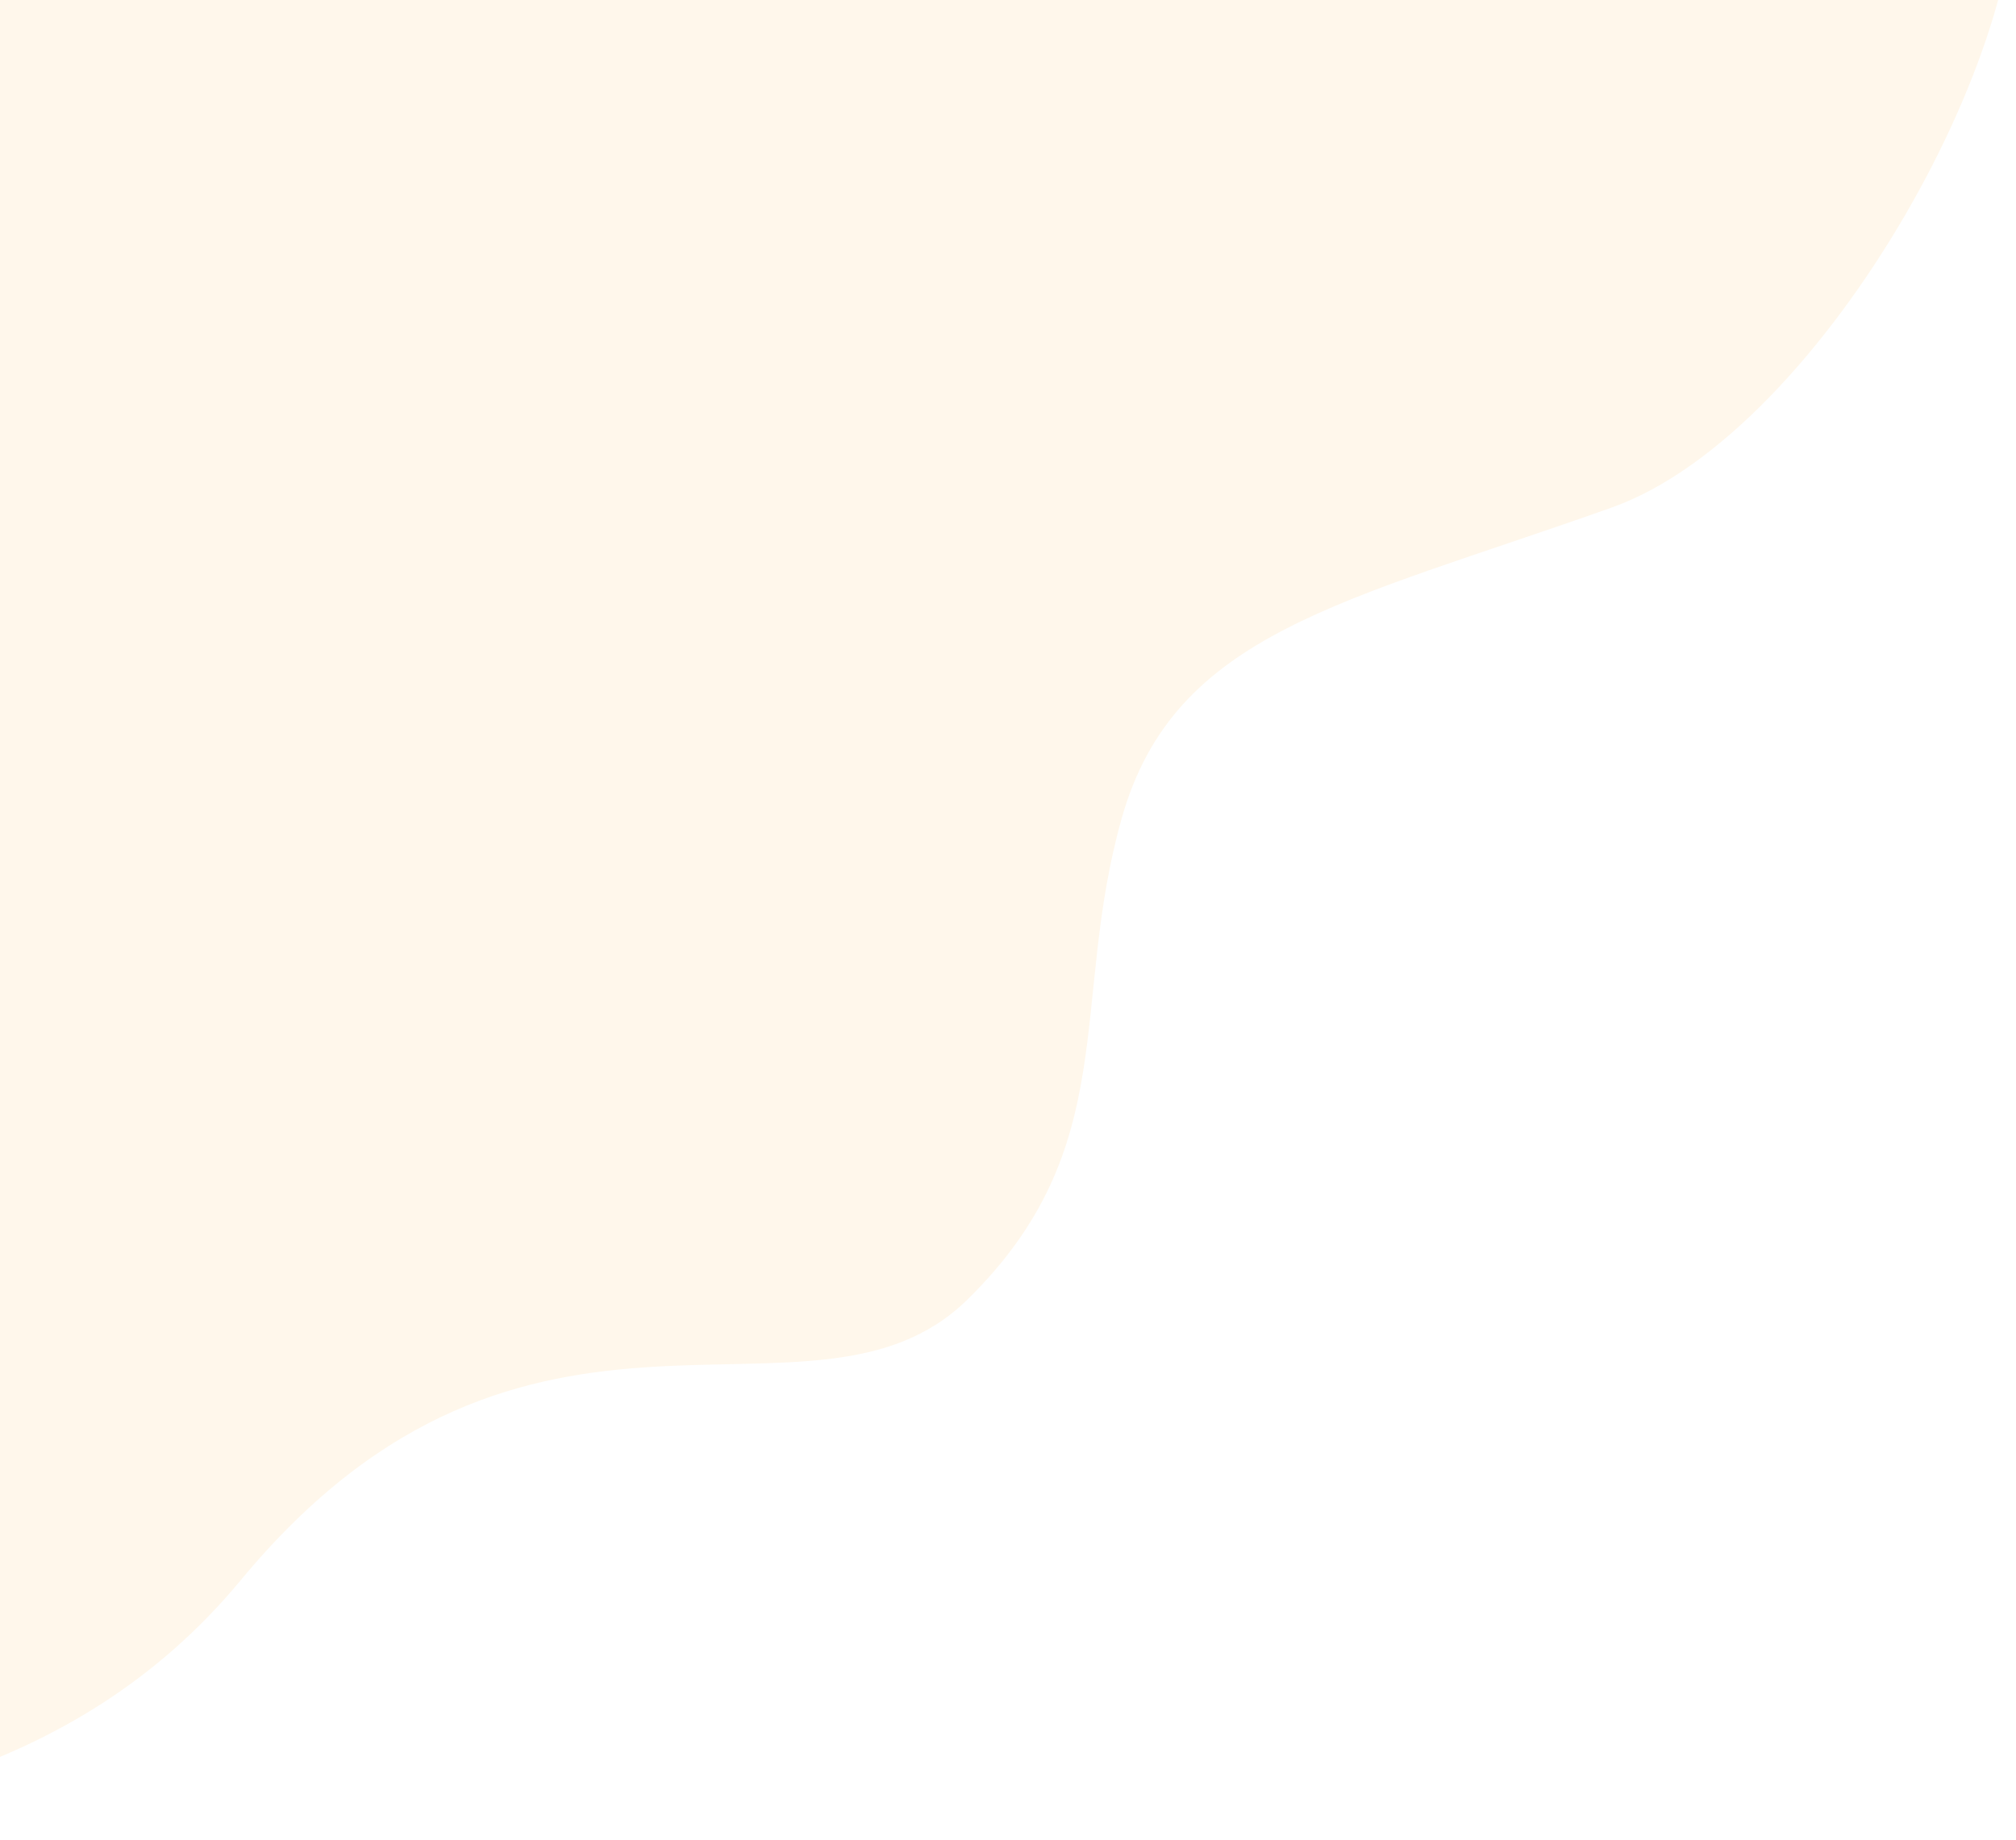
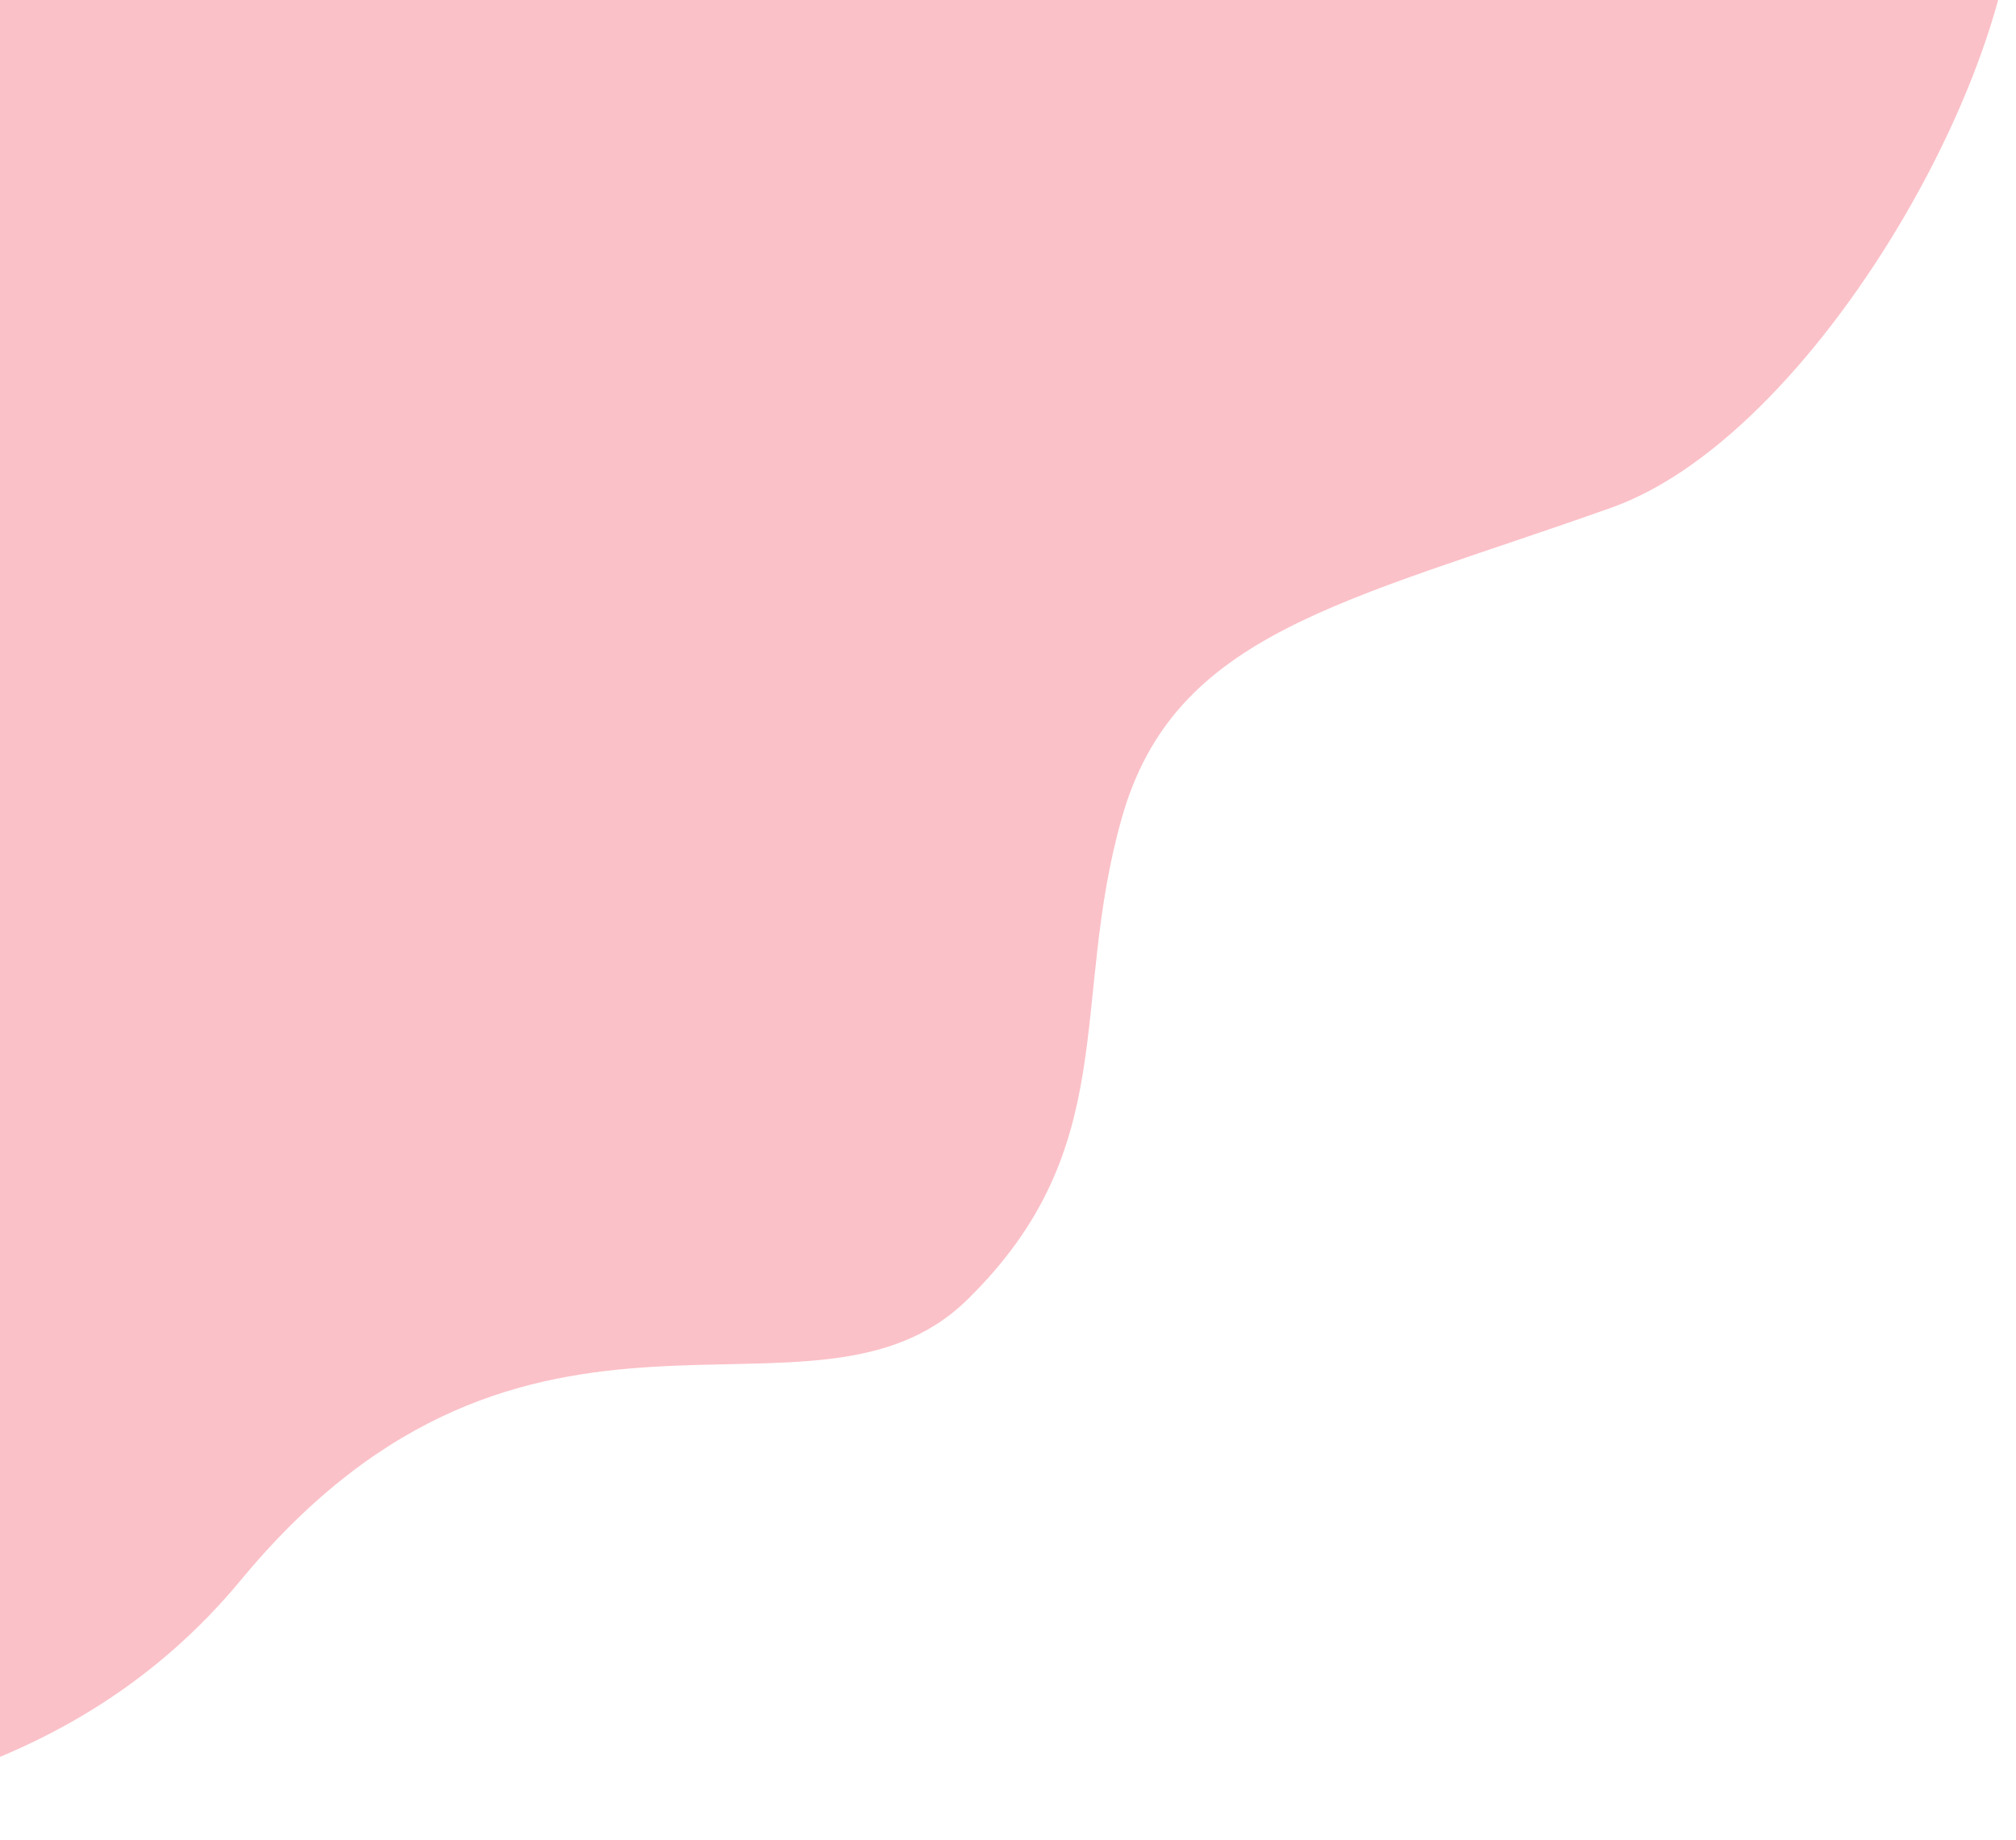
<svg xmlns="http://www.w3.org/2000/svg" width="594" height="542" viewBox="0 0 594 542" fill="none">
-   <path opacity="0.4" d="M474.826 149.58C537.96 127.127 603.054 7.044 592.708 -44.907L-72.314 -6.274L-93.116 541.526C-51.621 532.17 19.618 527.658 70.993 465.58C155.706 363.219 239.064 427.938 284.962 383.031C330.859 338.124 315.01 295.858 330.529 241.045C346.048 186.232 395.909 177.647 474.826 149.58Z" fill="#FFEBCD" />
+   <path opacity="0.4" d="M474.826 149.58C537.96 127.127 603.054 7.044 592.708 -44.907L-72.314 -6.274L-93.116 541.526C-51.621 532.17 19.618 527.658 70.993 465.58C155.706 363.219 239.064 427.938 284.962 383.031C330.859 338.124 315.01 295.858 330.529 241.045C346.048 186.232 395.909 177.647 474.826 149.58Z" fill="#F56476" />
</svg>
